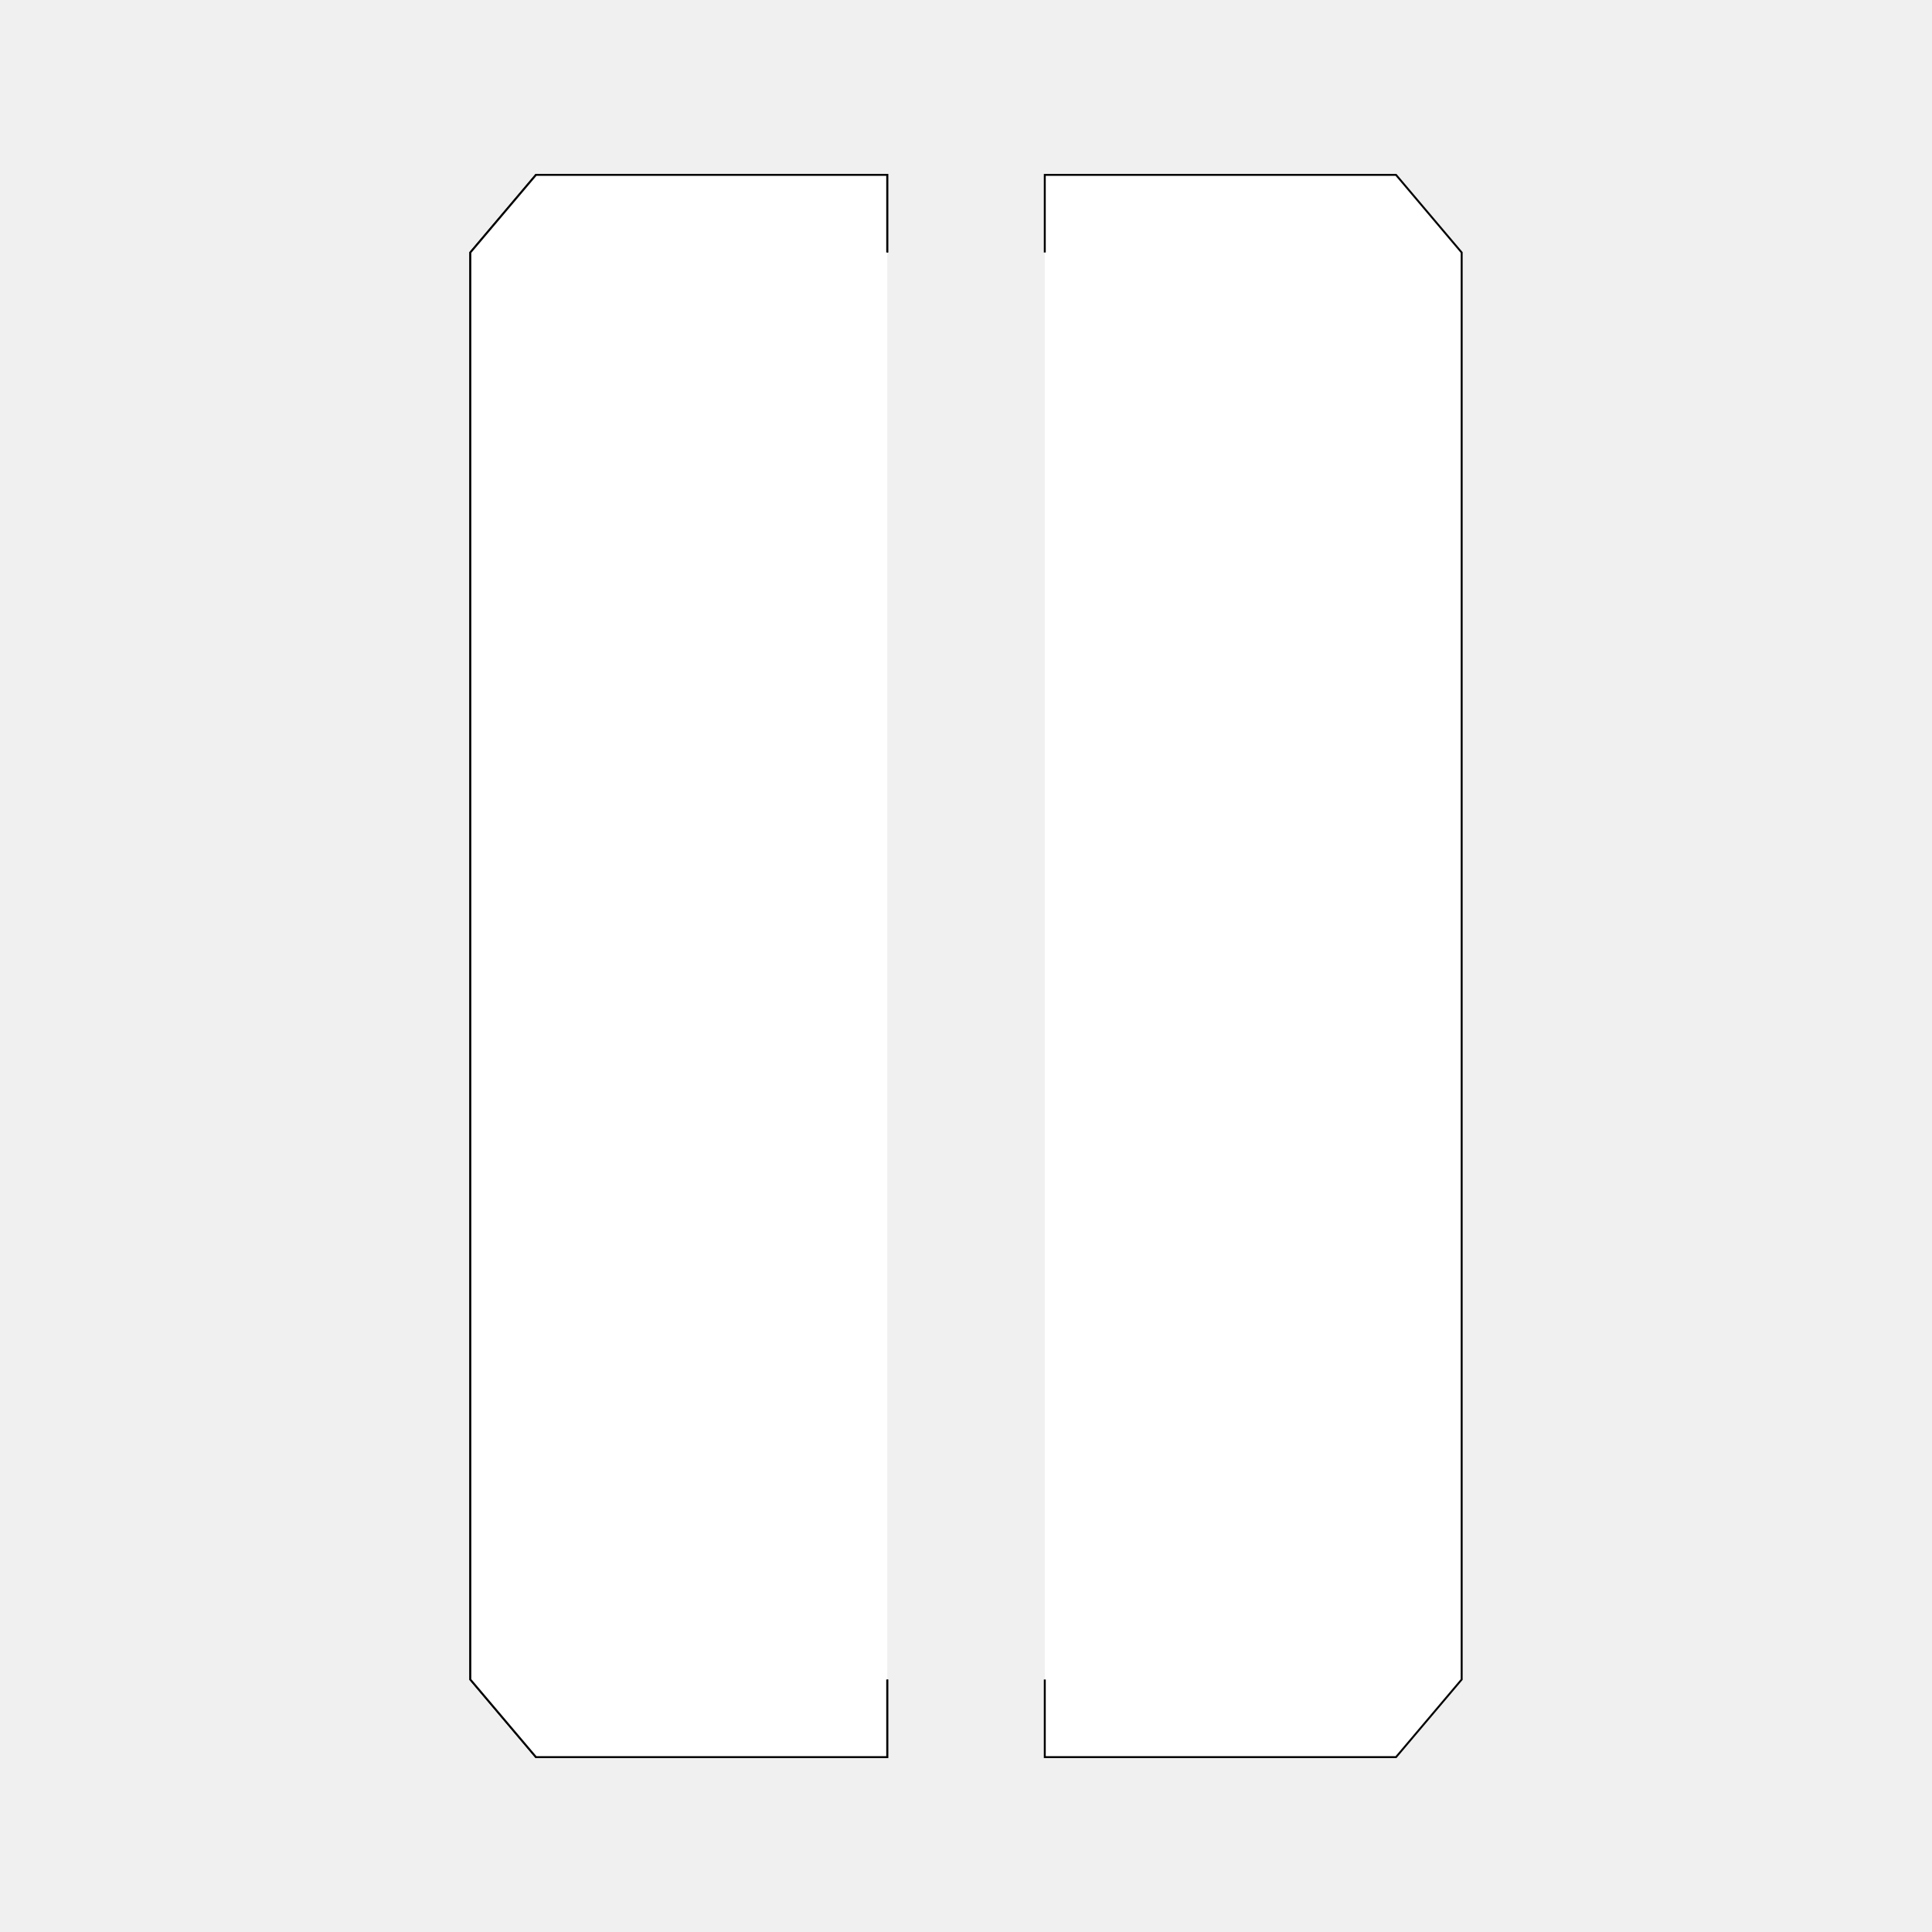
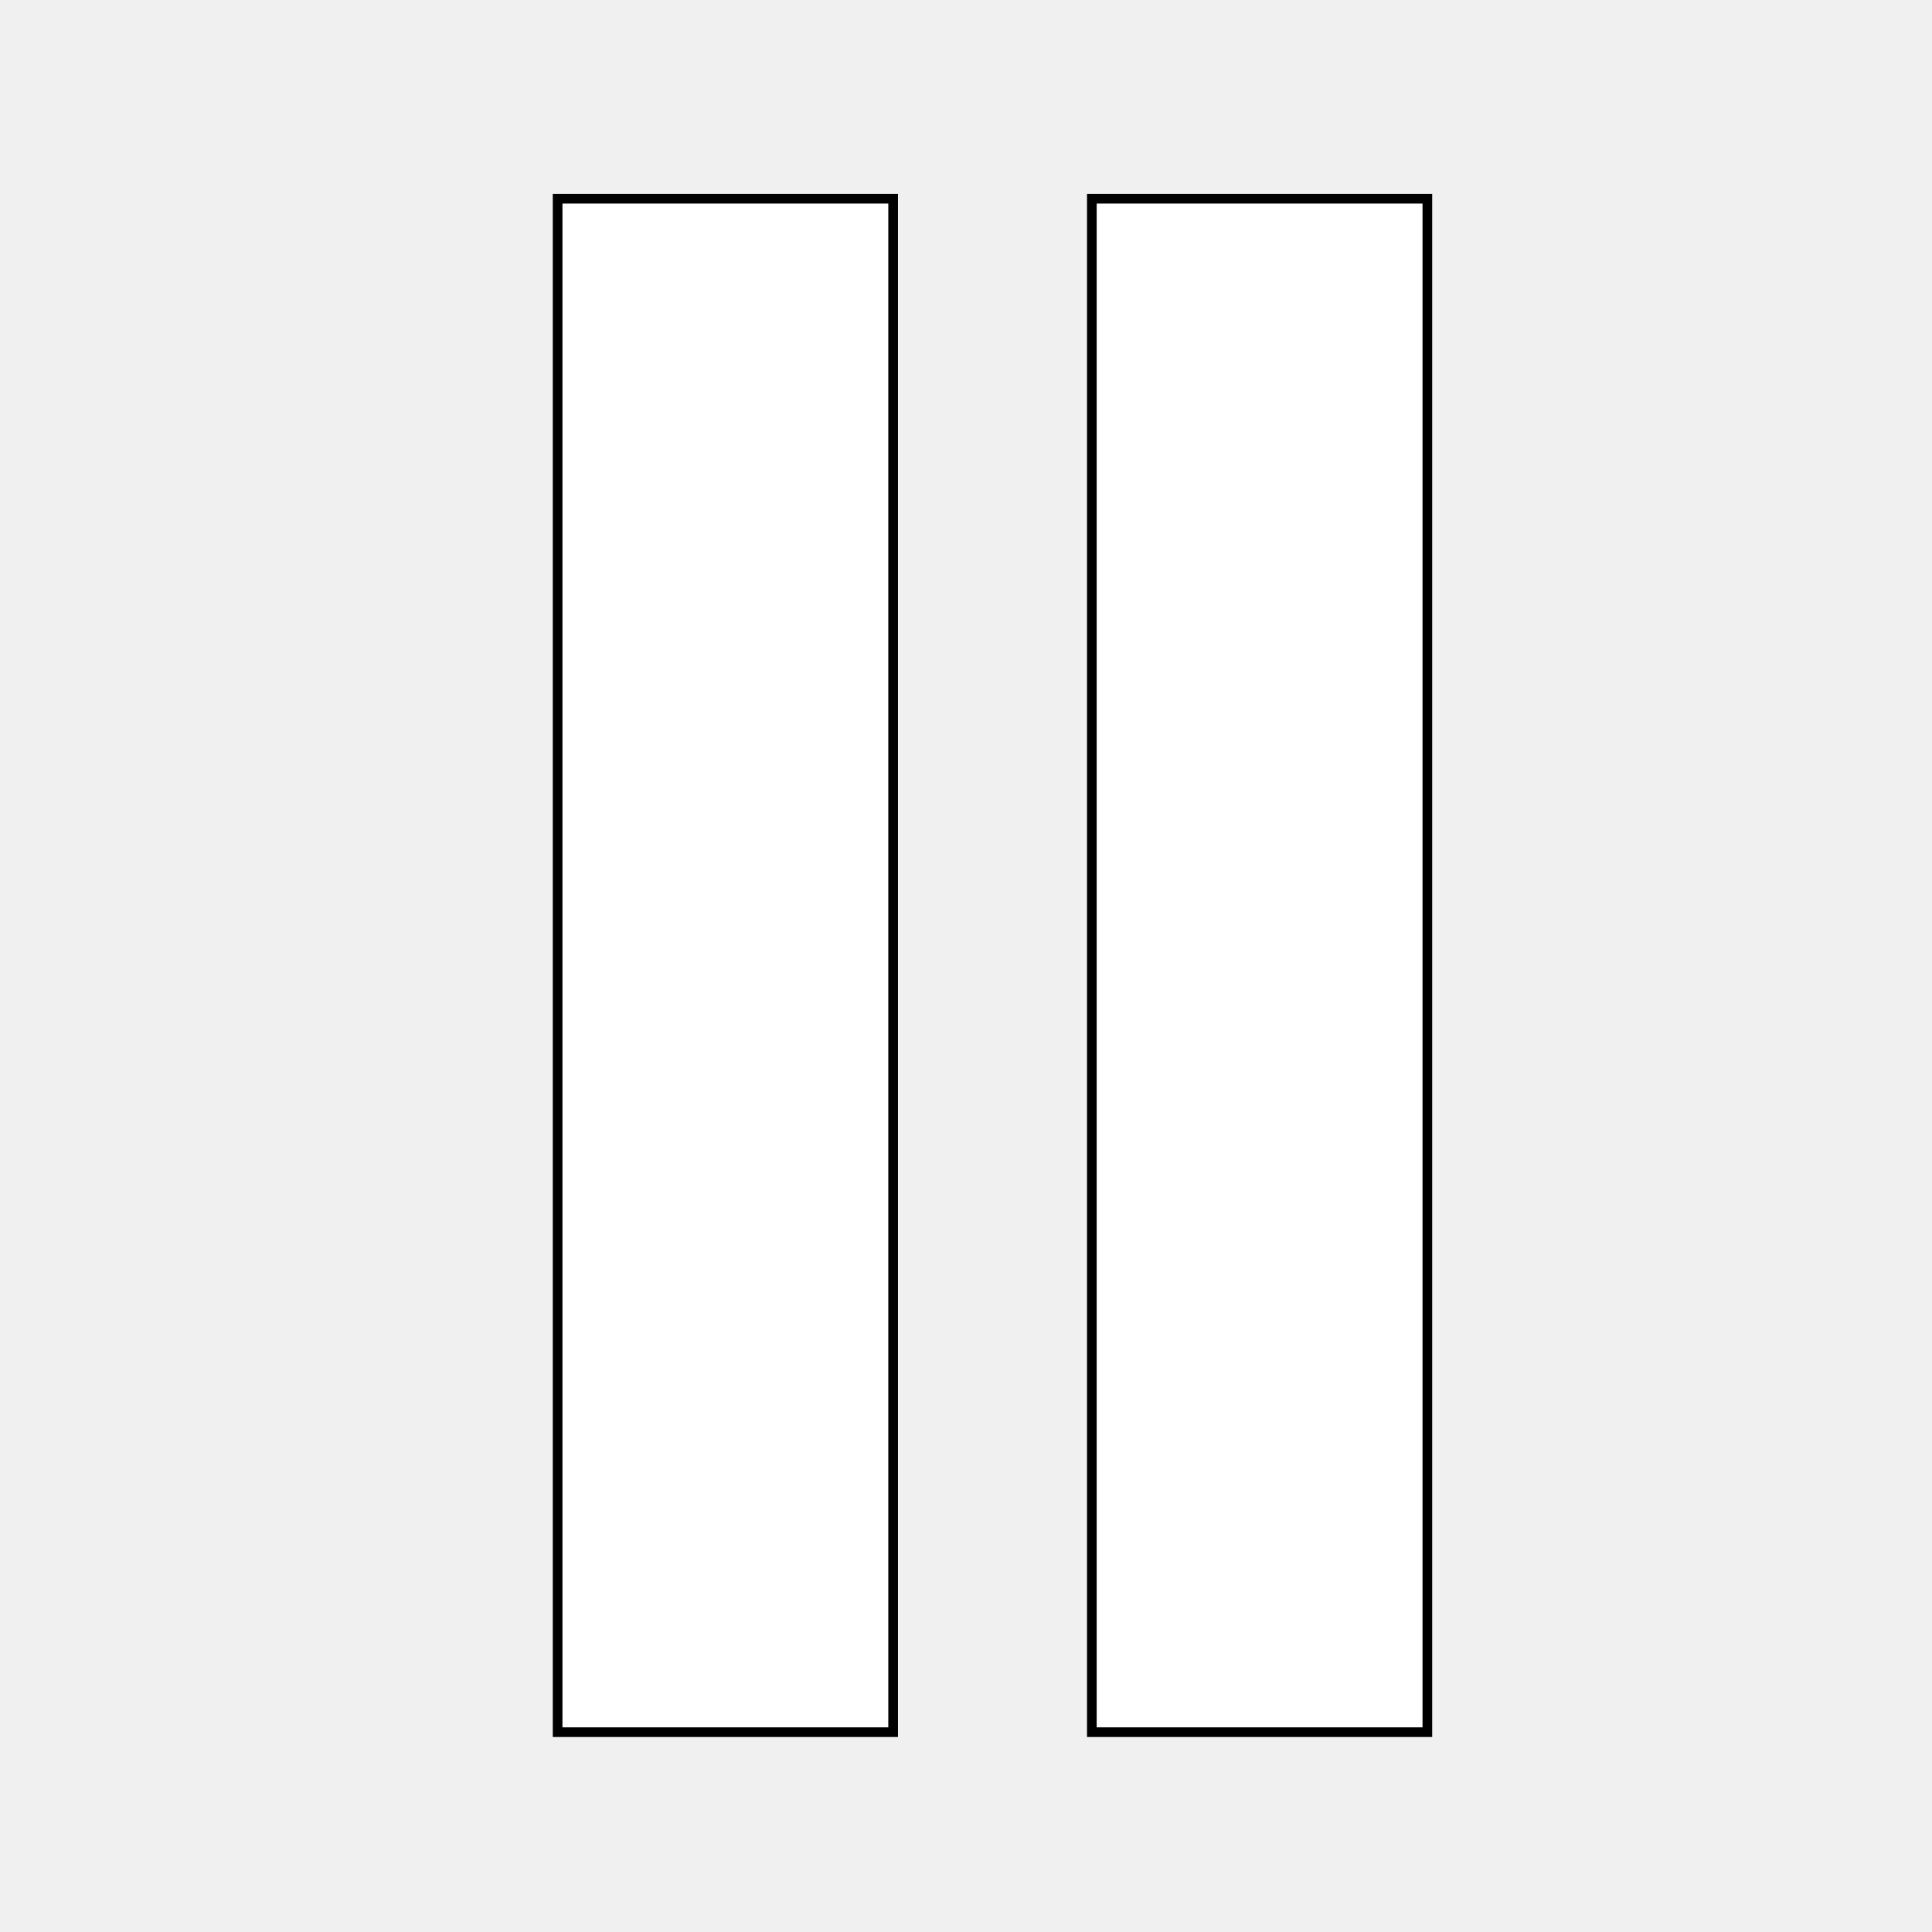
- <svg xmlns="http://www.w3.org/2000/svg" version="1.1" id="Layer_1" x="0px" y="0px" width="1000px" height="1000px" viewBox="0 0 1000 1000" enable-background="new 0 0 1000 1000" xml:space="preserve">
-   <polyline fill="#FFFFFF" stroke="#000000" stroke-miterlimit="10" points="459.222,130.703 459.222,90.52 277.42,90.52   243.438,130.703 243.438,869.297 277.42,909.48 459.222,909.48 459.222,869.297 " />
-   <polyline fill="#FFFFFF" stroke="#000000" stroke-miterlimit="10" points="459.222,869.297 459.222,909.48 277.42,909.48   243.438,869.297 243.438,130.703 277.42,90.52 459.222,90.52 459.222,130.703 " />
-   <polyline fill="#FFFFFF" stroke="#000000" stroke-miterlimit="10" points="540.778,869.297 540.778,909.48 722.58,909.48   756.562,869.297 756.562,130.703 722.58,90.52 540.778,90.52 540.778,130.703 " />
+ <svg xmlns="http://www.w3.org/2000/svg" version="1.1" id="Layer_1" x="0px" y="0px" width="200px" height="200px" viewBox="0 0 200 200" enable-background="new 0 0 200 200" xml:space="preserve">
+   <rect x="57.725" y="20.573" fill="#FFFFFF" stroke="#000000" stroke-miterlimit="10" width="34.732" height="158.741" />
+   <rect x="113.028" y="20.573" fill="#FFFFFF" stroke="#000000" stroke-miterlimit="10" width="34.732" height="158.741" />
</svg>
